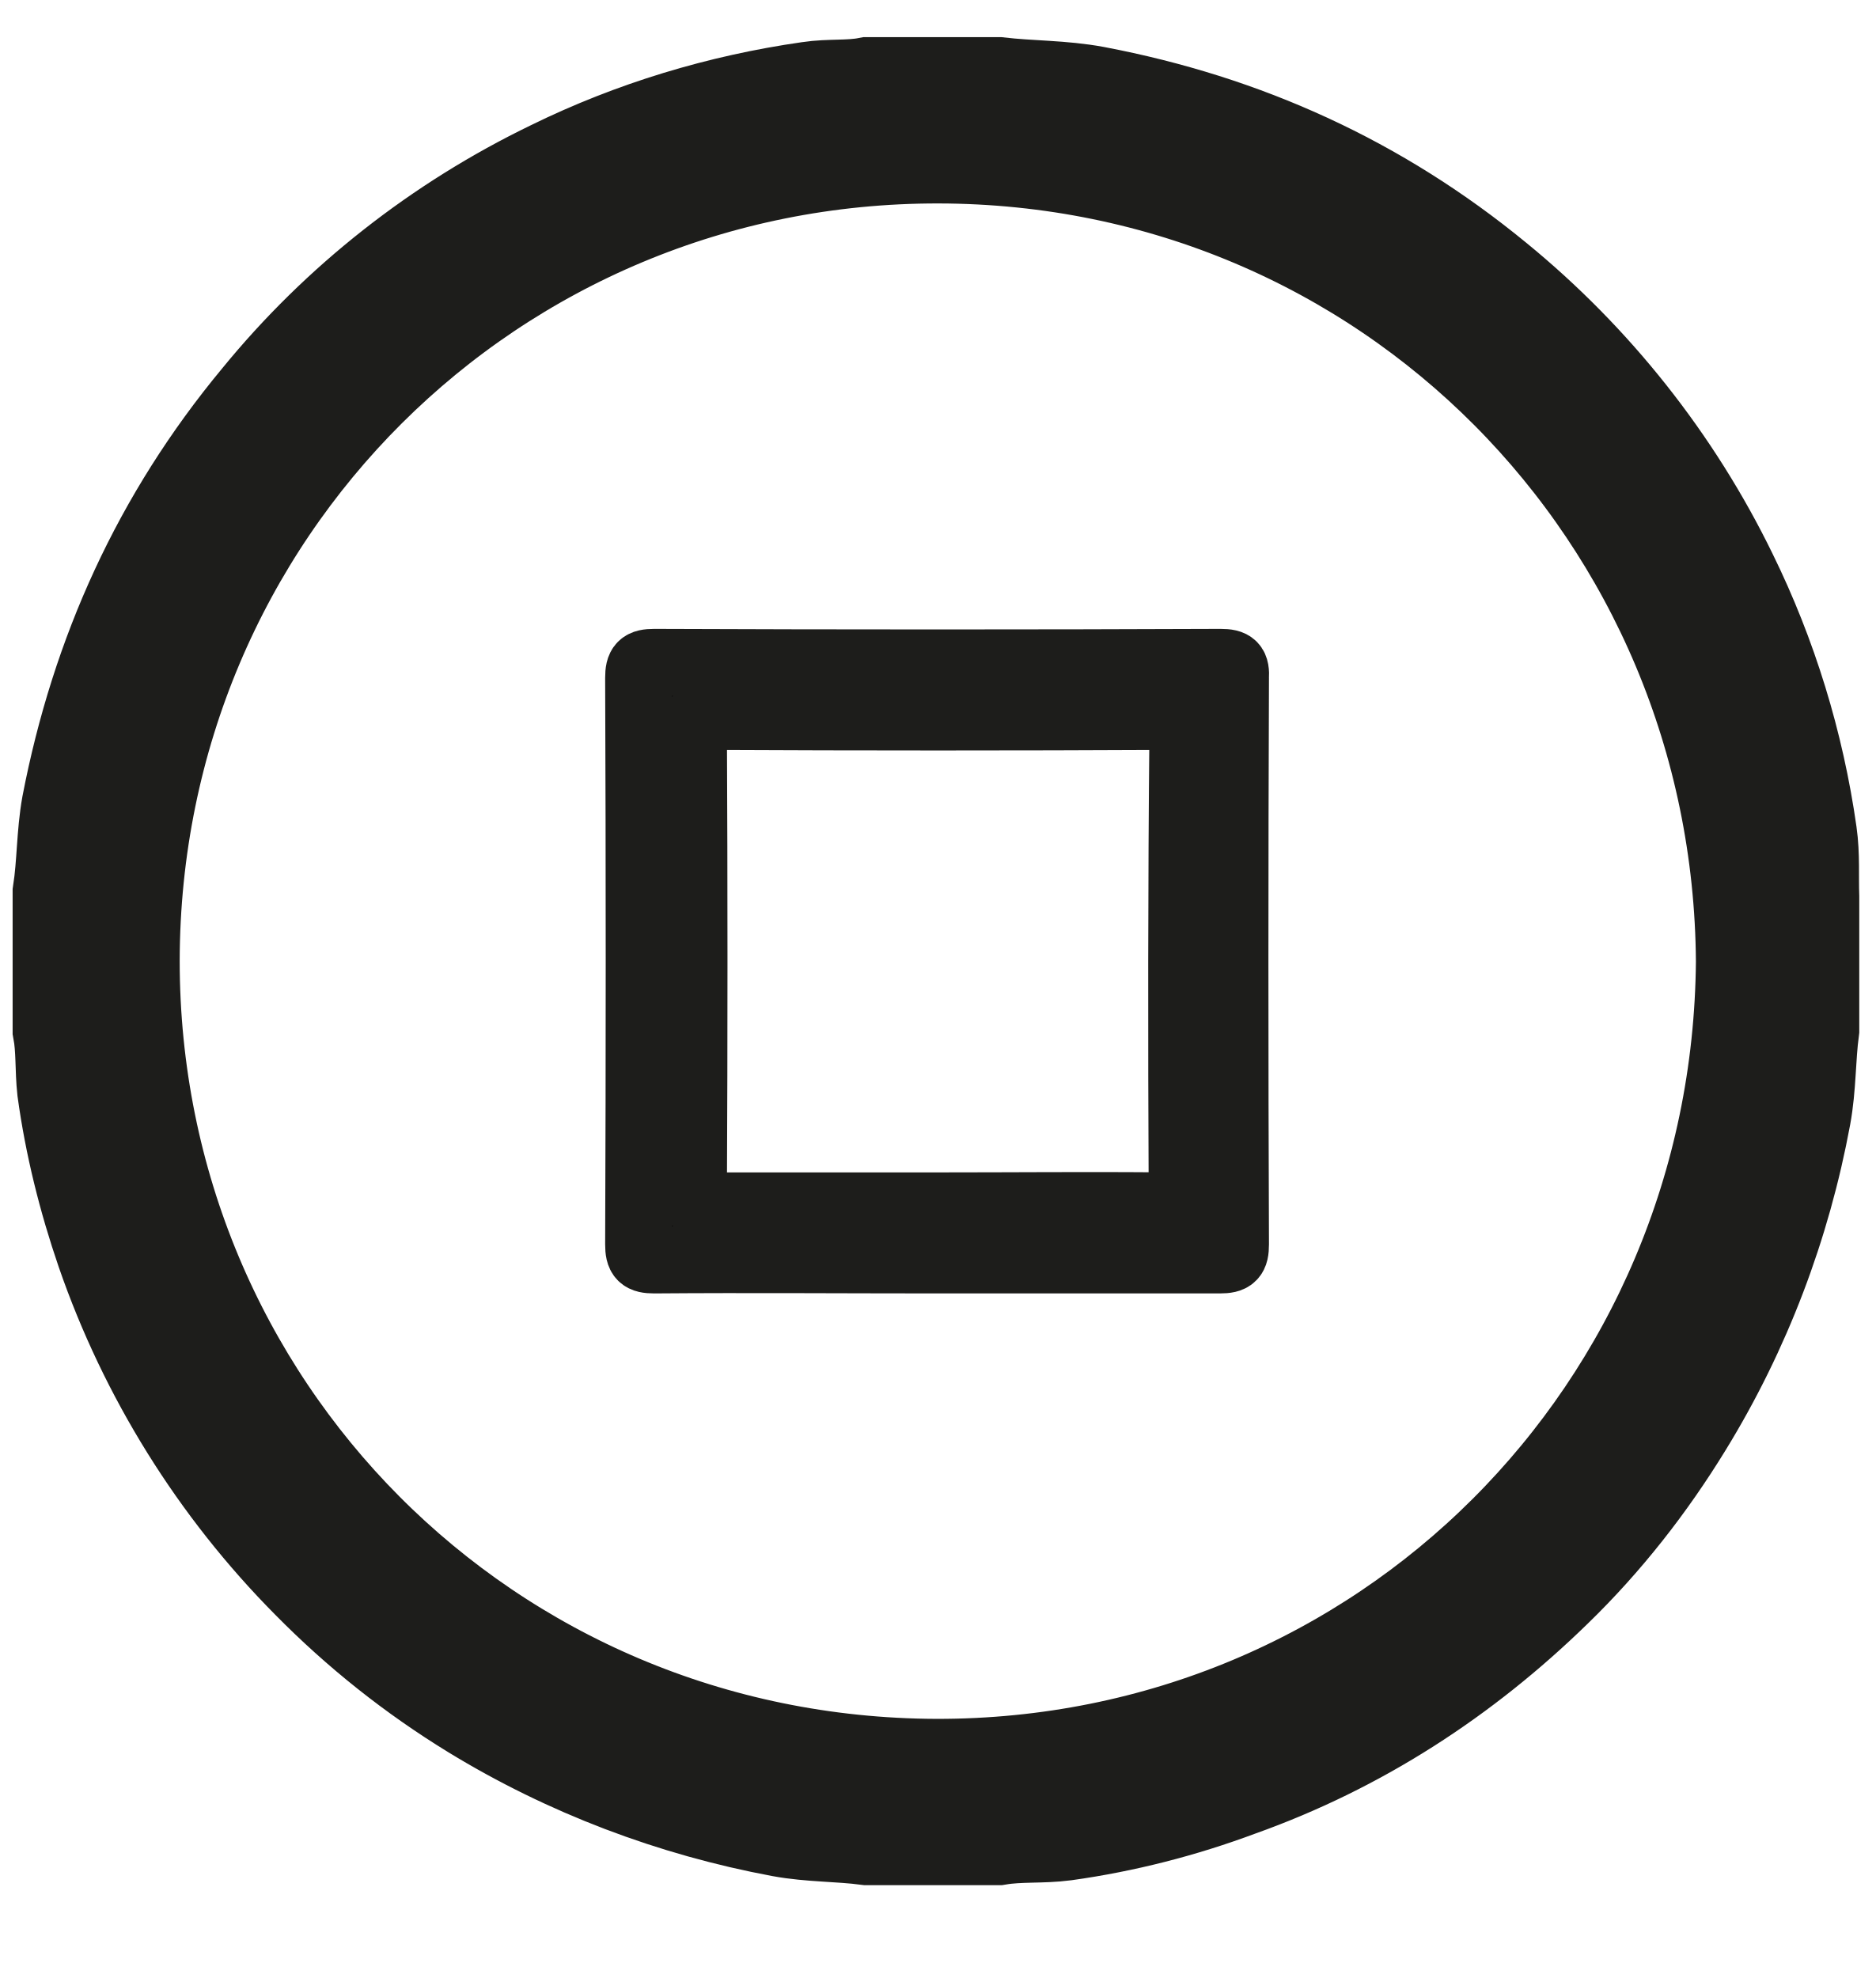
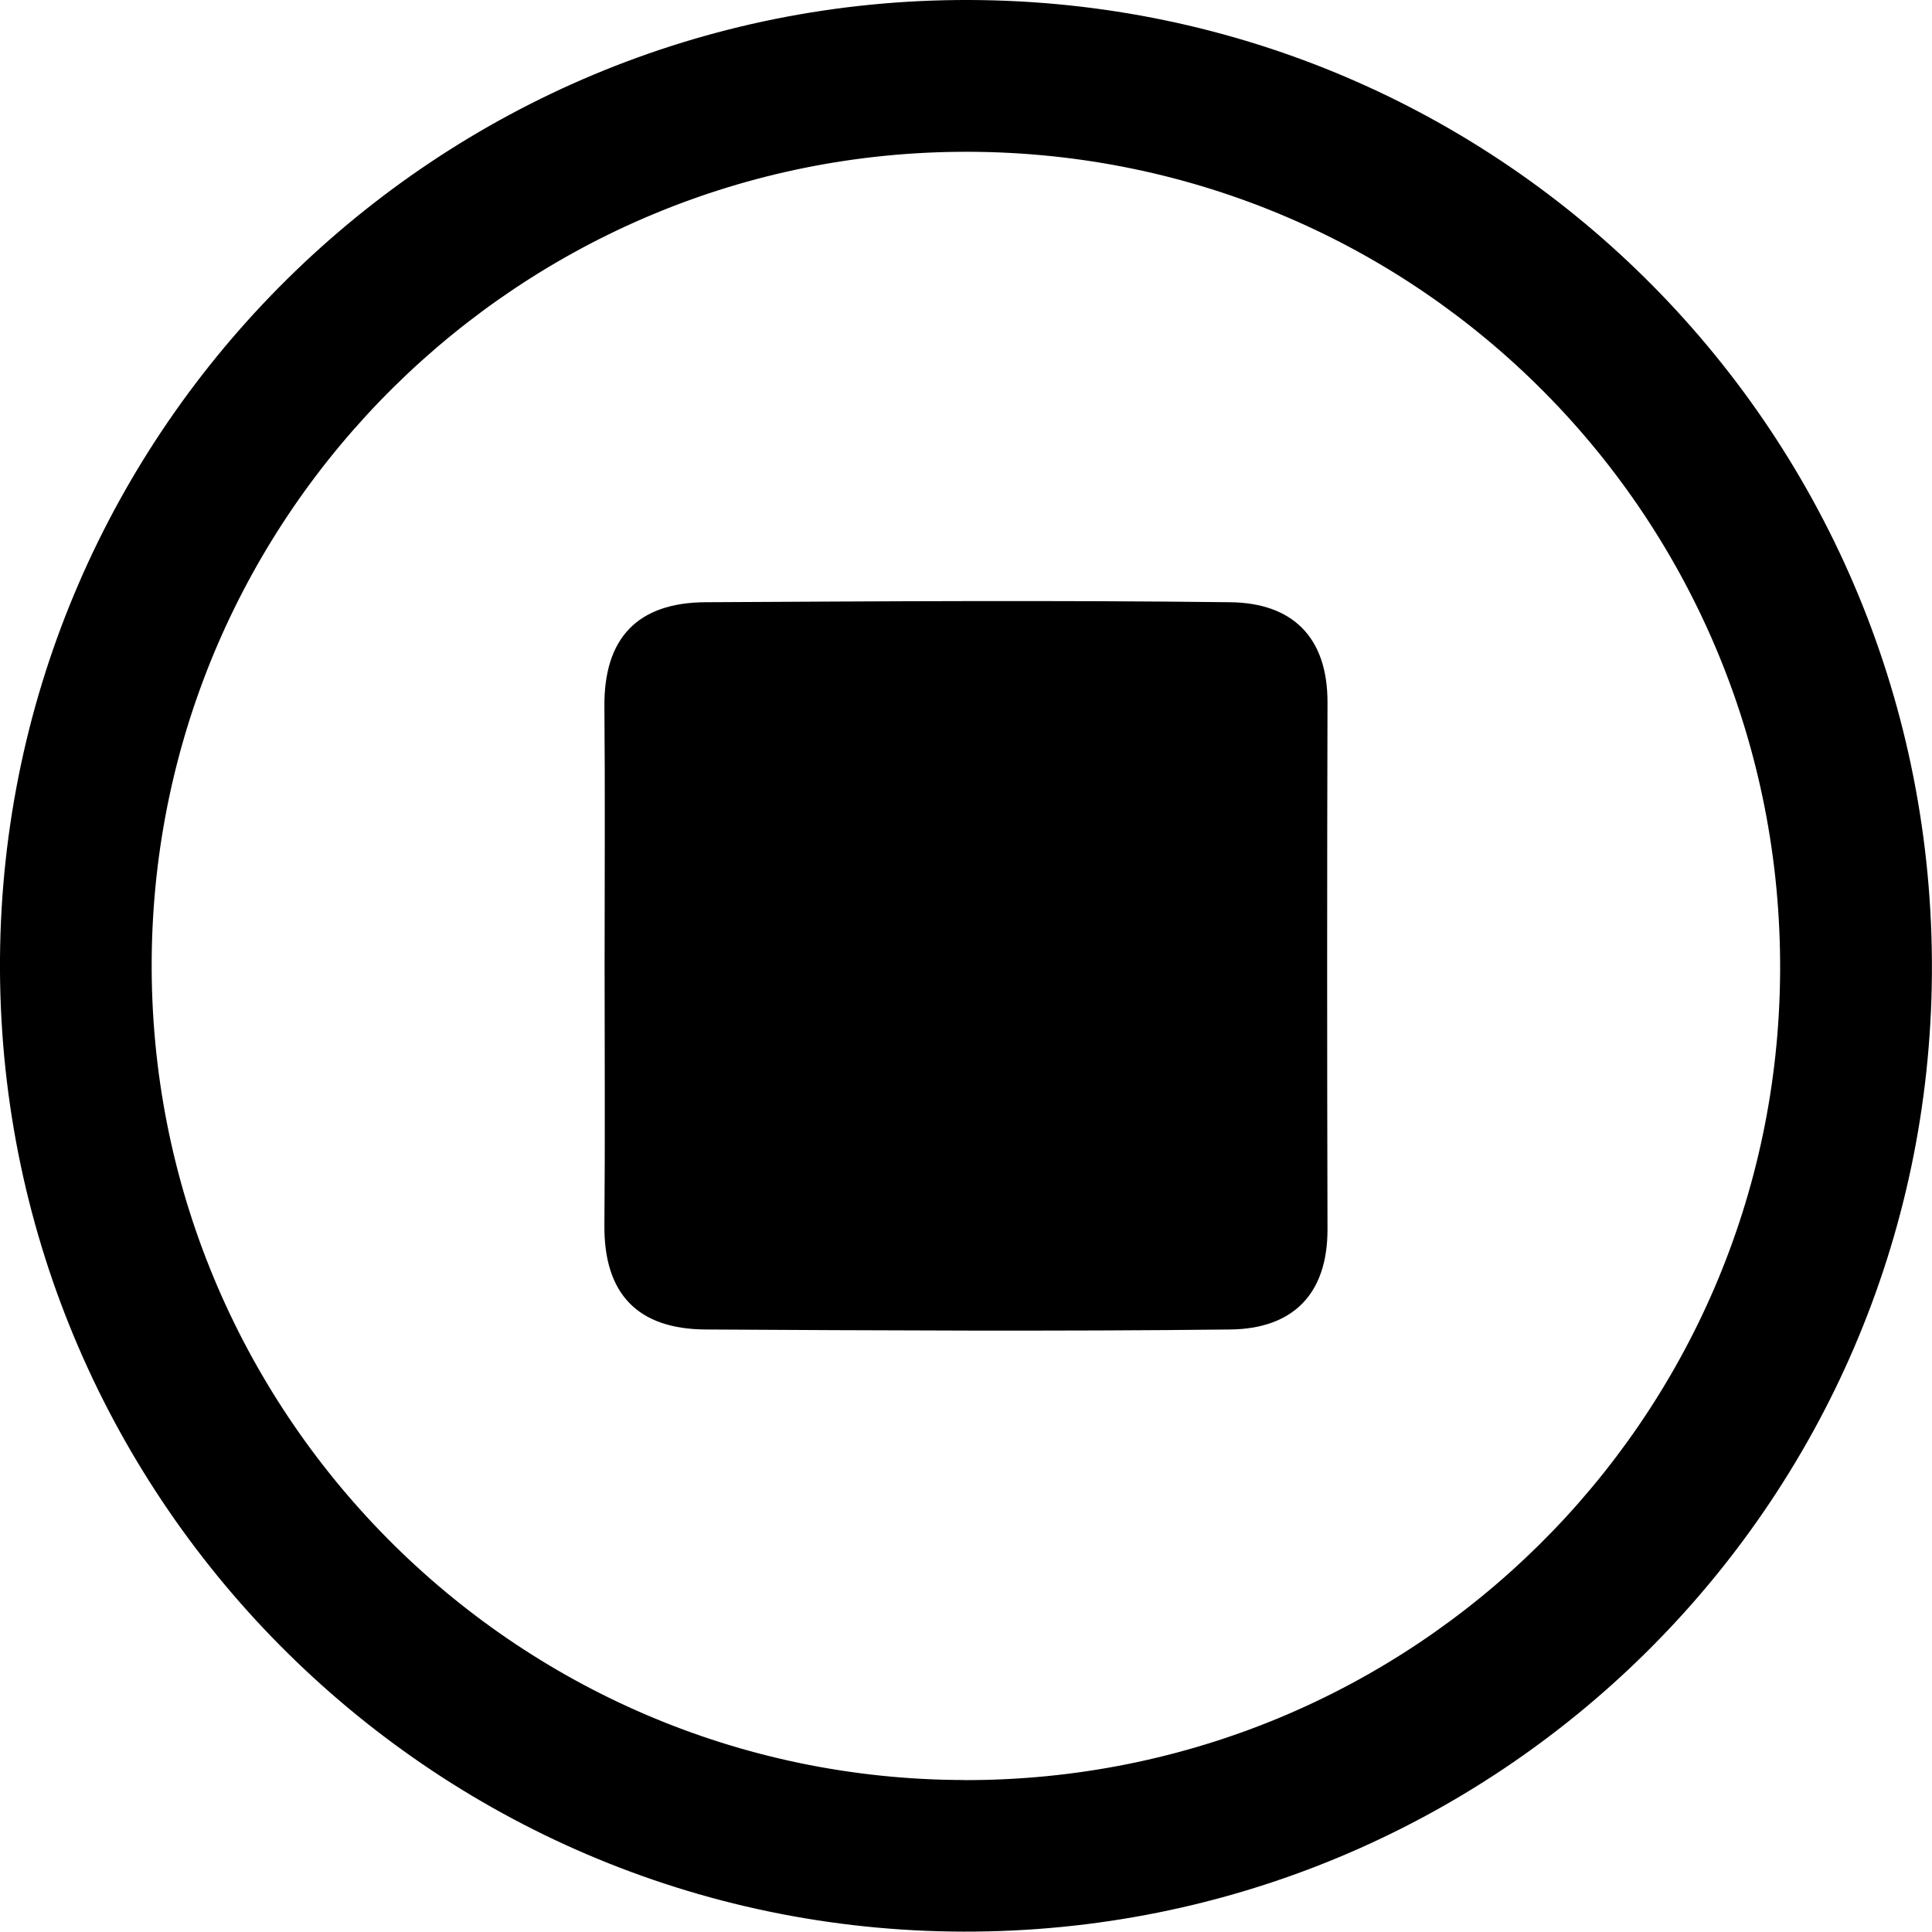
- <svg xmlns="http://www.w3.org/2000/svg" version="1.1" id="Capa_1" x="0px" y="0px" viewBox="0 0 252.6 266.4" style="enable-background:new 0 0 252.6 266.4;" xml:space="preserve">
-   <style type="text/css">
- 	.st0{stroke:#1D1D1B;stroke-width:15;stroke-miterlimit:10;}
- 	.st1{stroke:#1D1D1B;stroke-width:9;stroke-miterlimit:10;}
- </style>
-   <g id="Capa_2_00000110434278828147484860000002539870020708524448_">
-     <g id="music_note">
-       <g>
-         <path class="st0" d="M242.6,112.4c-1.7-12-5.3-23.7-10.6-34.5c-7.4-15.2-18.1-28.7-31.2-39.4c-15.7-12.9-33.5-21-53.5-24.8     c-4.3-0.8-8.6-0.7-12.9-1.2h-17.4c-2.6,0.5-5.3,0.2-7.9,0.6c-11.9,1.7-23.5,5.2-34.3,10.5c-15.1,7.3-28.5,17.8-39.1,30.8     c-13.2,15.9-21.4,34-25.3,54.2c-0.7,3.9-0.6,7.8-1.2,11.7v18.3c0.5,2.7,0.3,5.4,0.6,8.1c1,7.3,2.8,14.5,5.2,21.5     c5.7,16.5,15.1,31.6,27.4,44c6.6,6.7,13.9,12.5,21.9,17.4c12.6,7.7,26.6,13,41.1,15.7c3.8,0.7,7.7,0.6,11.5,1.1h17.4     c3-0.5,6-0.2,9-0.6c7.9-1.1,15.7-3.1,23.2-5.9c16-5.7,30-14.8,42.1-26.6c6.7-6.5,12.5-13.9,17.4-21.9     c7.8-12.7,13.1-26.7,15.8-41.3c0.7-3.8,0.6-7.7,1.1-11.5v-17.8C242.8,118,243,115.2,242.6,112.4z M126.1,239     C65,238.8,16.7,190,16.7,129.4c0.1-61.1,49-109.6,109.7-109.5c61,0.1,109.1,48.9,109.5,109.6C235.4,190.6,186.9,239.1,126.1,239     L126.1,239z" />
-         <path class="st1" d="M164.4,89.2c-25.4,0.1-50.9,0.1-76.3,0c-1.7,0-2.1,0.4-2.1,2.1c0.1,25.4,0.1,50.9,0,76.3     c0,1.7,0.4,2.1,2.1,2.1c12.7-0.1,25.4,0,38.1,0s25.4,0,38.1,0c1.7,0,2.1-0.4,2.1-2.1c-0.1-25.4-0.1-50.9,0-76.3     C166.5,89.6,166.1,89.2,164.4,89.2z M159.2,160.3c0,1.7-0.4,2.1-2.1,2.1c-10.3-0.1-20.6,0-30.8,0s-20.6,0-30.8,0     c-1.7,0-2.1-0.4-2.1-2.1c0.1-20.6,0.1-41.1,0-61.7c0-1.7,0.4-2.1,2.1-2.1c20.6,0.1,41.1,0.1,61.7,0c1.7,0,2.1,0.4,2.1,2.1     C159.1,119.2,159.1,139.7,159.2,160.3z" />
-       </g>
-     </g>
+ <svg xmlns="http://www.w3.org/2000/svg" id="Layer_2" data-name="Layer 2" viewBox="0 0 204.29 204.26">
+   <g id="Layer_1-2" data-name="Layer 1">
+     <path id="IA7BuV.tif" d="M102.47,0C46.28-.15,.42,45.2,0,101.31c-.42,56.6,45.33,102.82,101.89,102.94,56.32,.12,102.03-45.1,102.39-101.31C204.65,46.14,159.17,.15,102.47,0Zm-.54,188.22c-47.68-.1-86.24-39.06-85.89-86.77,.35-47.3,39.01-85.53,86.37-85.4,47.79,.13,86.13,38.89,85.82,86.78-.31,47.38-38.83,85.5-86.31,85.4ZM63.93,102.13c0-9.13,.06-18.26-.02-27.39-.07-7.3,3.53-11.02,10.68-11.06,18.5-.1,37.01-.22,55.51,0,6.5,.08,10.29,3.63,10.27,10.61-.05,18.56-.05,37.11,0,55.67,.02,6.97-3.75,10.54-10.26,10.62-18.5,.21-37.01,.1-55.51,0-7.15-.04-10.76-3.75-10.69-11.05,.08-9.13,.02-18.26,.02-27.39Z" />
  </g>
</svg>
